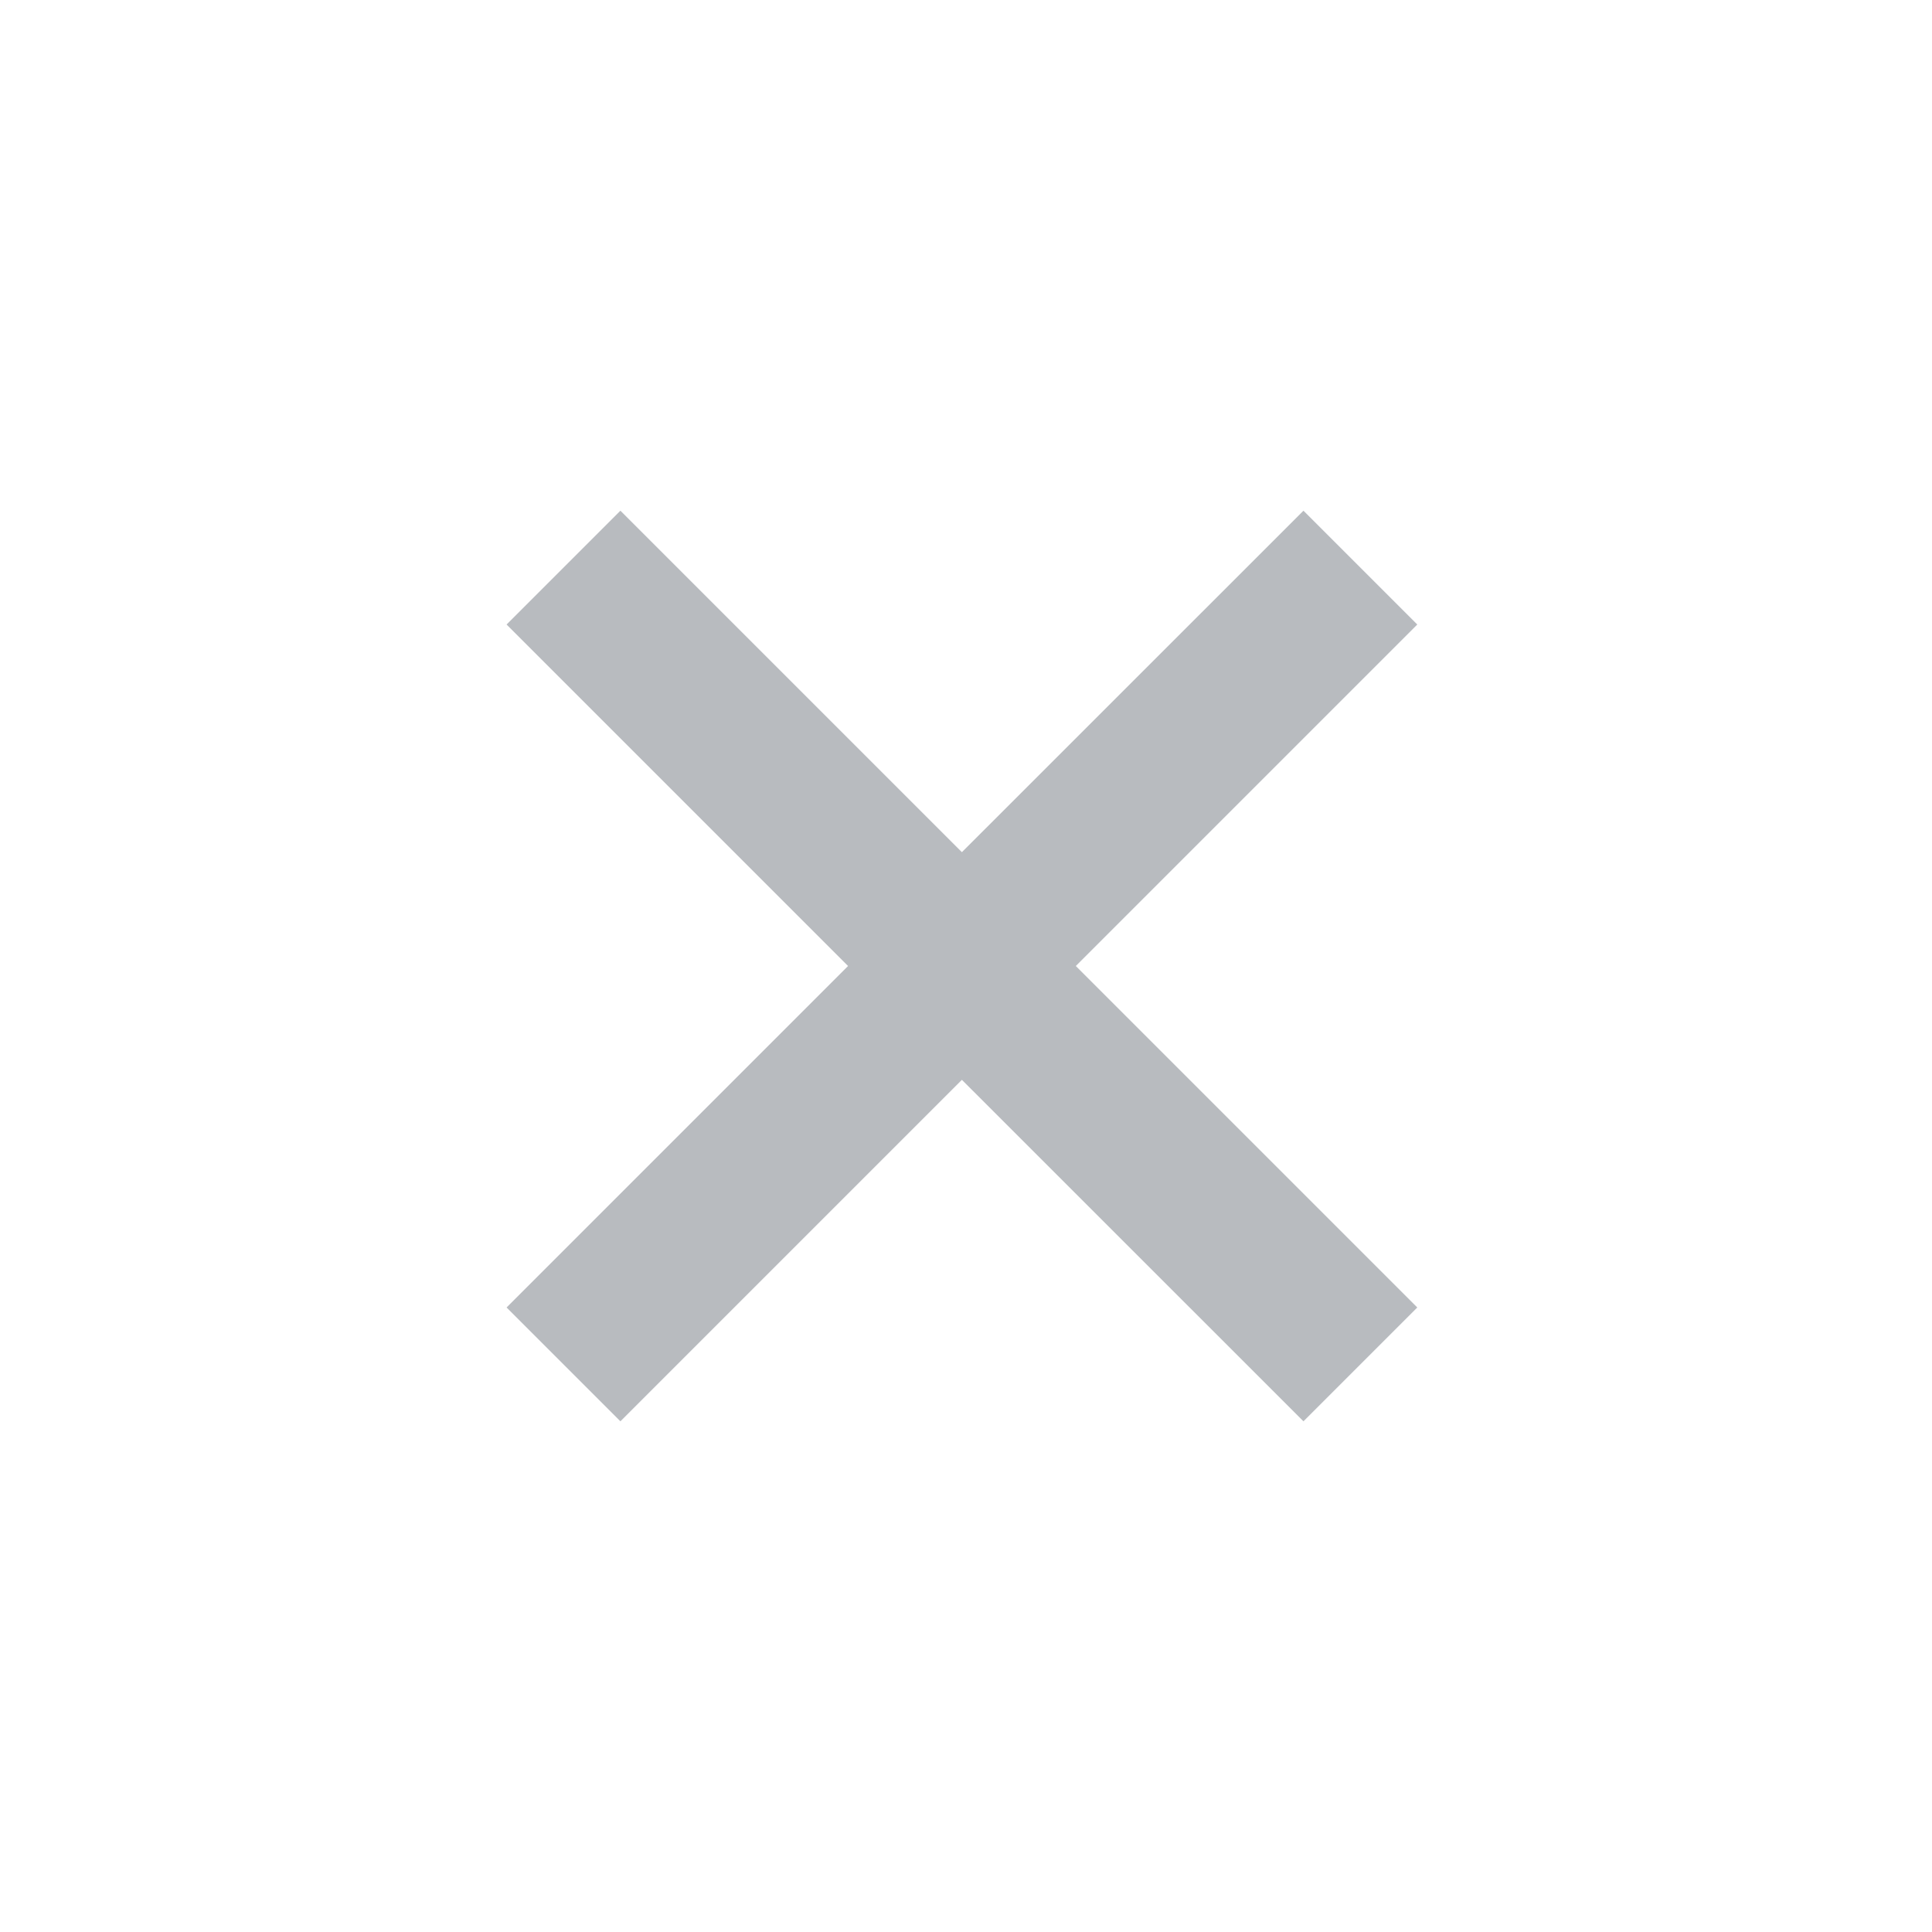
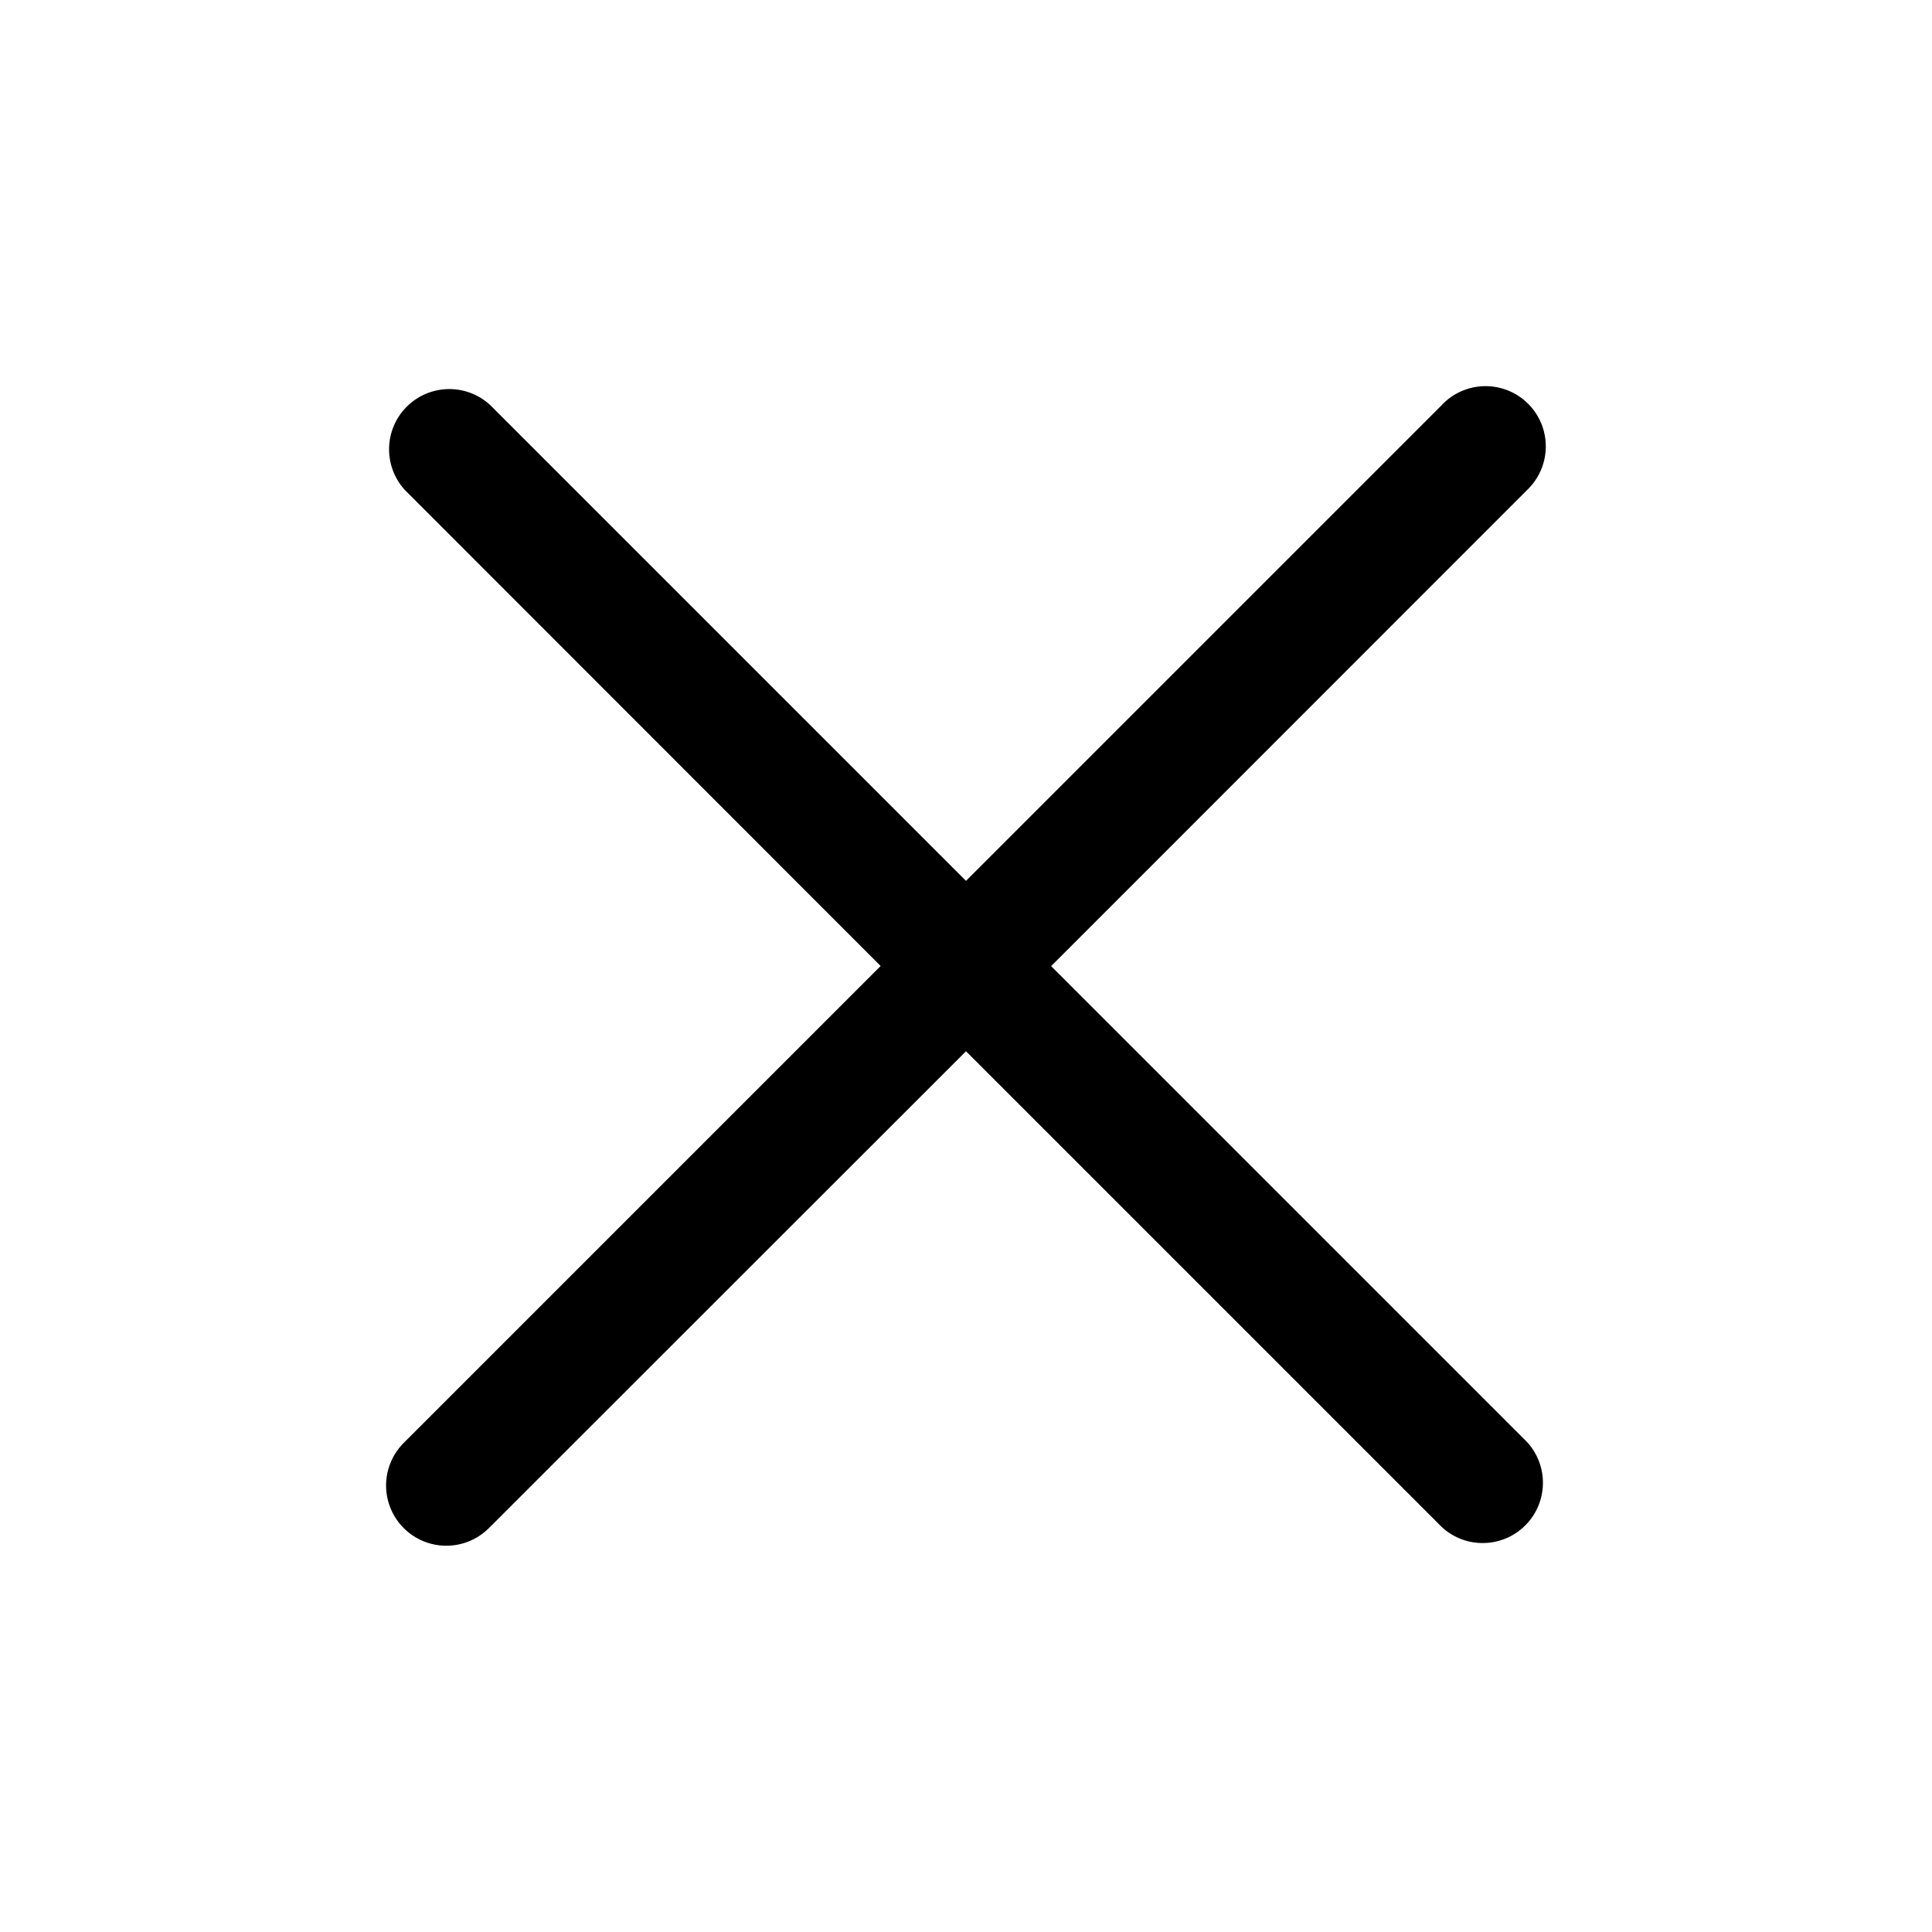
- <svg xmlns="http://www.w3.org/2000/svg" width="24" height="24" viewBox="0 0 24 24" style="fill: rgba(184, 187, 191);transform: ;msFilter:;">
-   <path d="m16.192 6.344-4.243 4.242-4.242-4.242-1.414 1.414L10.535 12l-4.242 4.242 1.414 1.414 4.242-4.242 4.243 4.242 1.414-1.414L13.364 12l4.242-4.242z" />
+ <svg xmlns="http://www.w3.org/2000/svg" viewBox="0 0 1024 1024" fill="#000000">
+   <g id="SVGRepo_bgCarrier" stroke-width="0" />
+   <g id="SVGRepo_tracerCarrier" stroke-linecap="round" stroke-linejoin="round" />
+   <g id="SVGRepo_iconCarrier">
+     <path fill="#000000" d="M764.288 214.592 512 466.88 259.712 214.592a31.936 31.936 0 0 0-45.12 45.12L466.752 512 214.528 764.224a31.936 31.936 0 1 0 45.12 45.184L512 557.184l252.288 252.288a31.936 31.936 0 0 0 45.12-45.12L557.12 512.064l252.288-252.352a31.936 31.936 0 1 0-45.12-45.184z" />
+   </g>
</svg>
